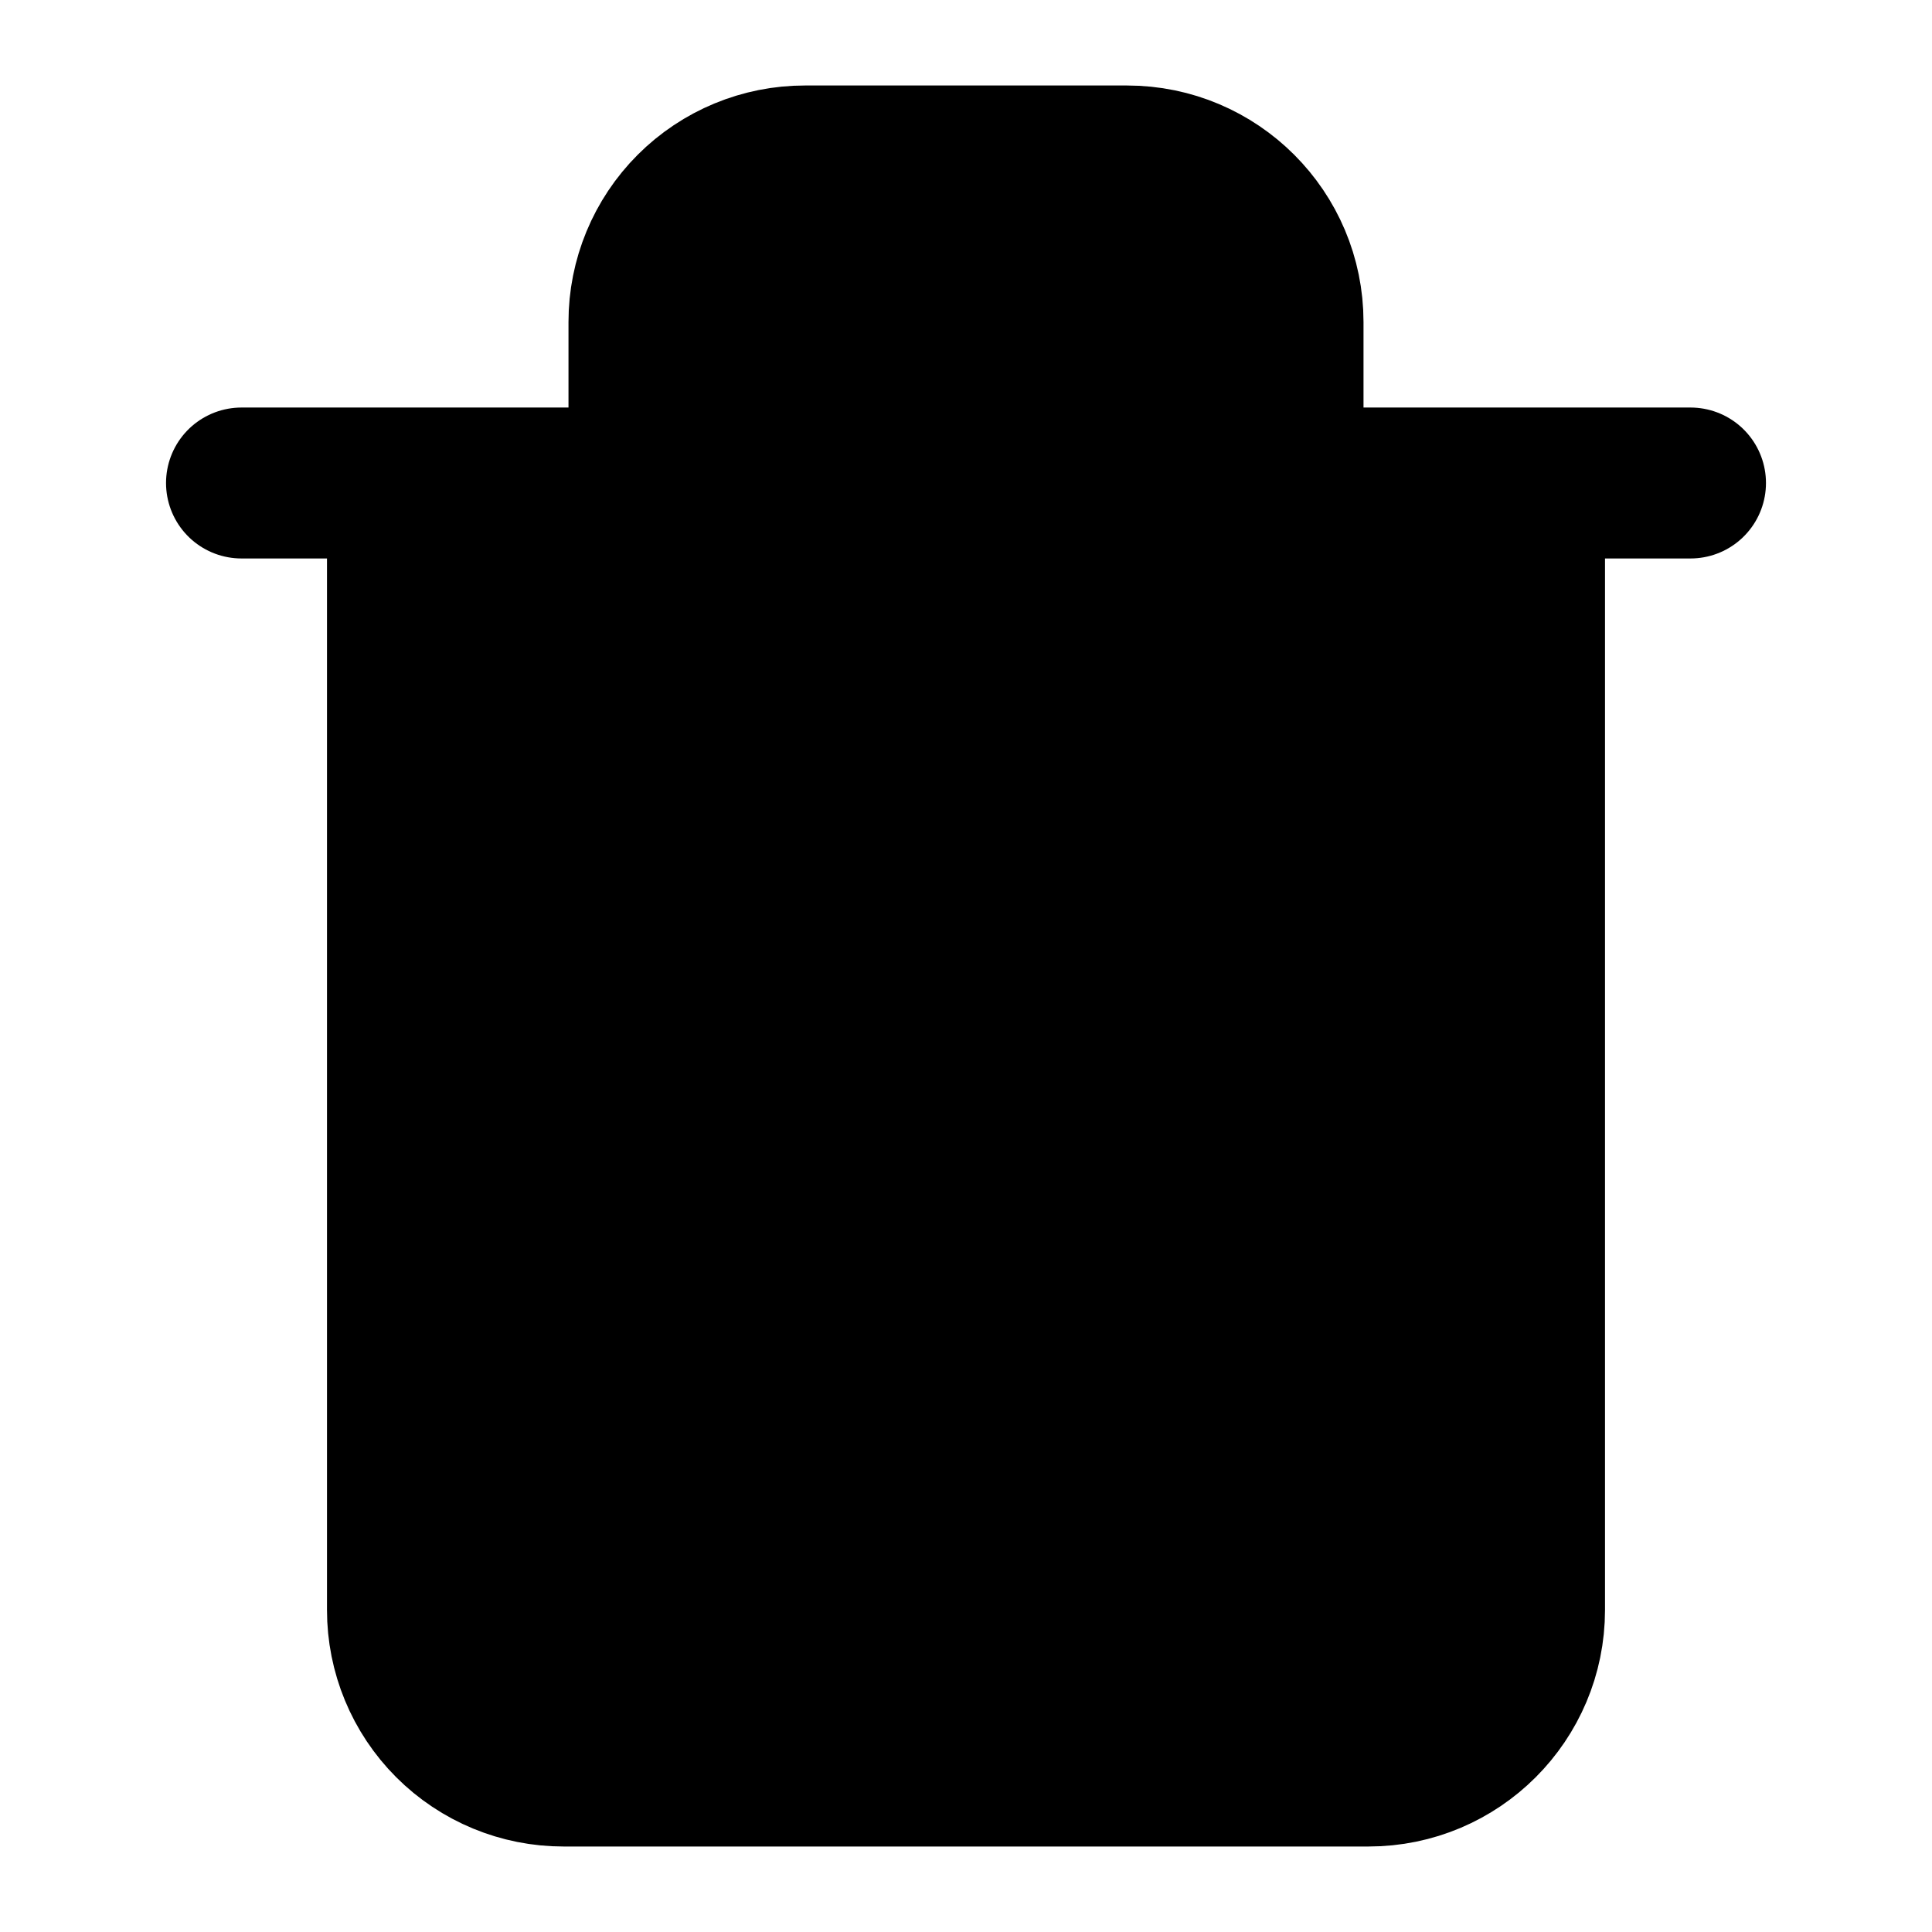
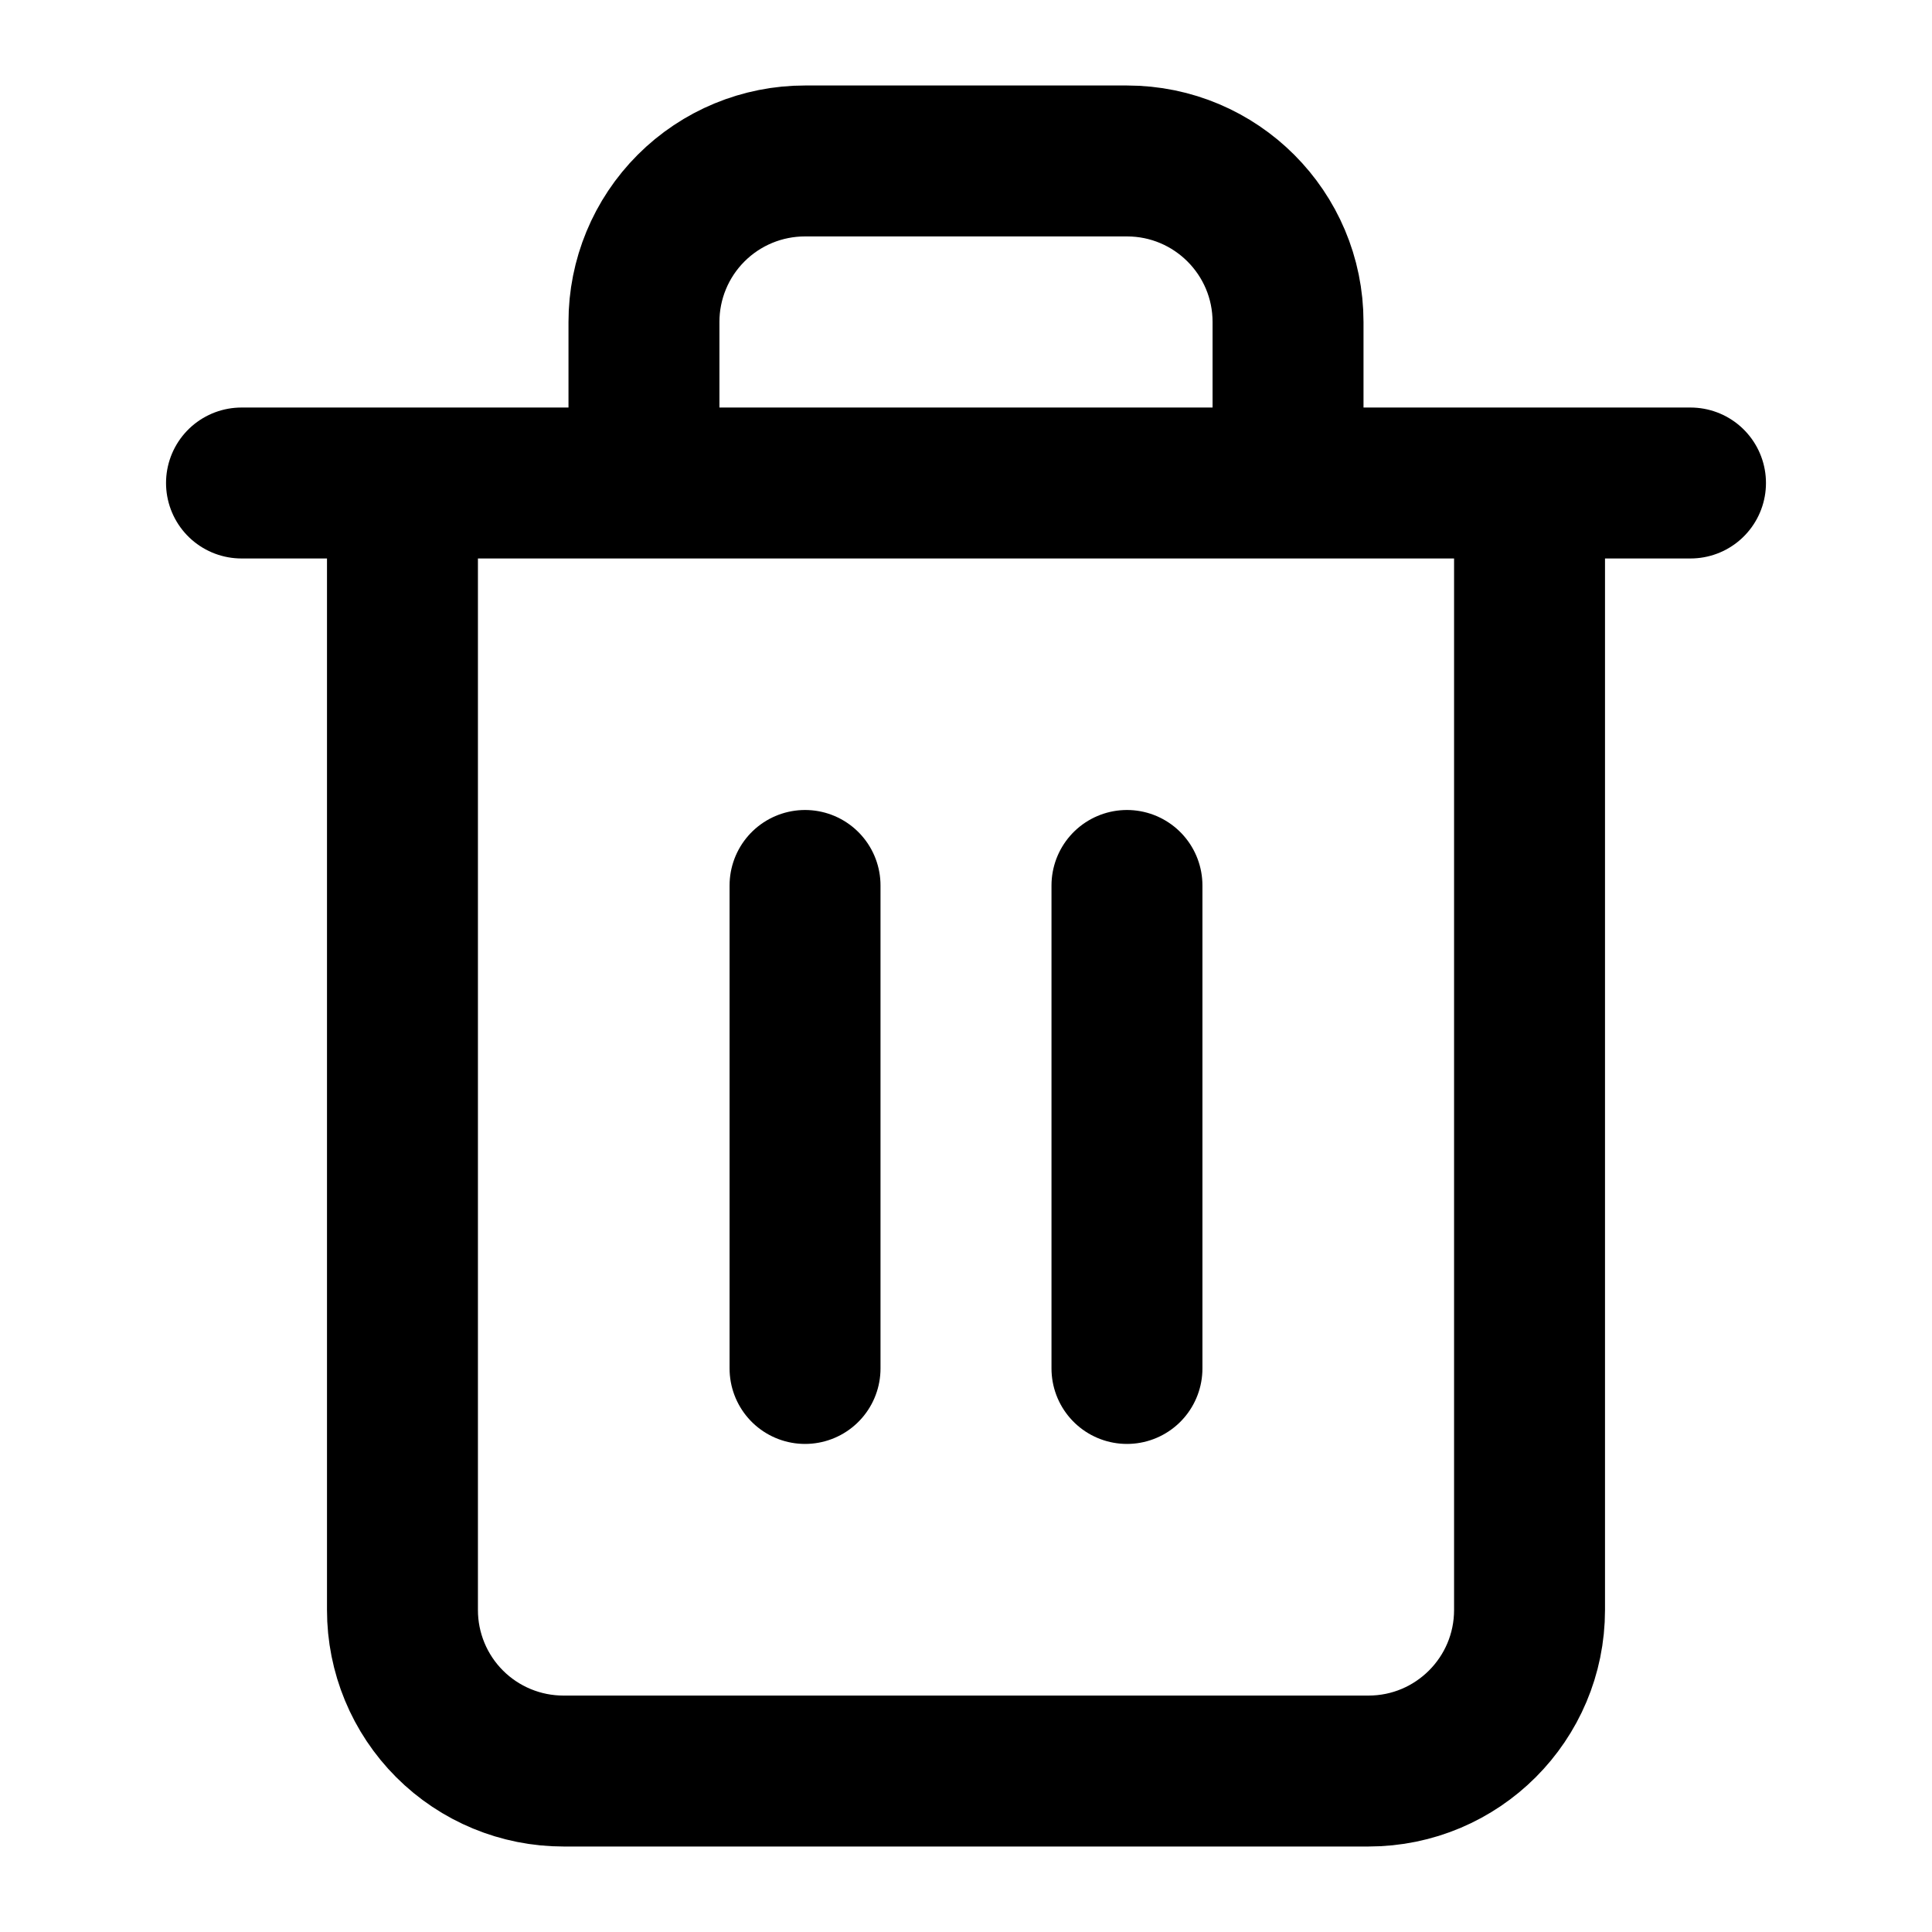
- <svg xmlns="http://www.w3.org/2000/svg" width="16" height="16" viewBox="0 0 16 16">
+ <svg xmlns="http://www.w3.org/2000/svg" width="16" height="16" viewBox="0 0 16 16" fill="none">
  <path d="M2 4h12M5.333 4V2.667a1.333 1.333 0 011.334-1.334h2.666a1.334 1.334 0 011.334 1.334V4m2 0v9.333a1.334 1.334 0 01-1.334 1.334H4.667a1.333 1.333 0 01-1.334-1.334V4h9.334zM6.667 7.333v4M9.333 7.333v4" stroke="currentColor" stroke-width="1.25" stroke-linecap="round" stroke-linejoin="round" />
</svg>
